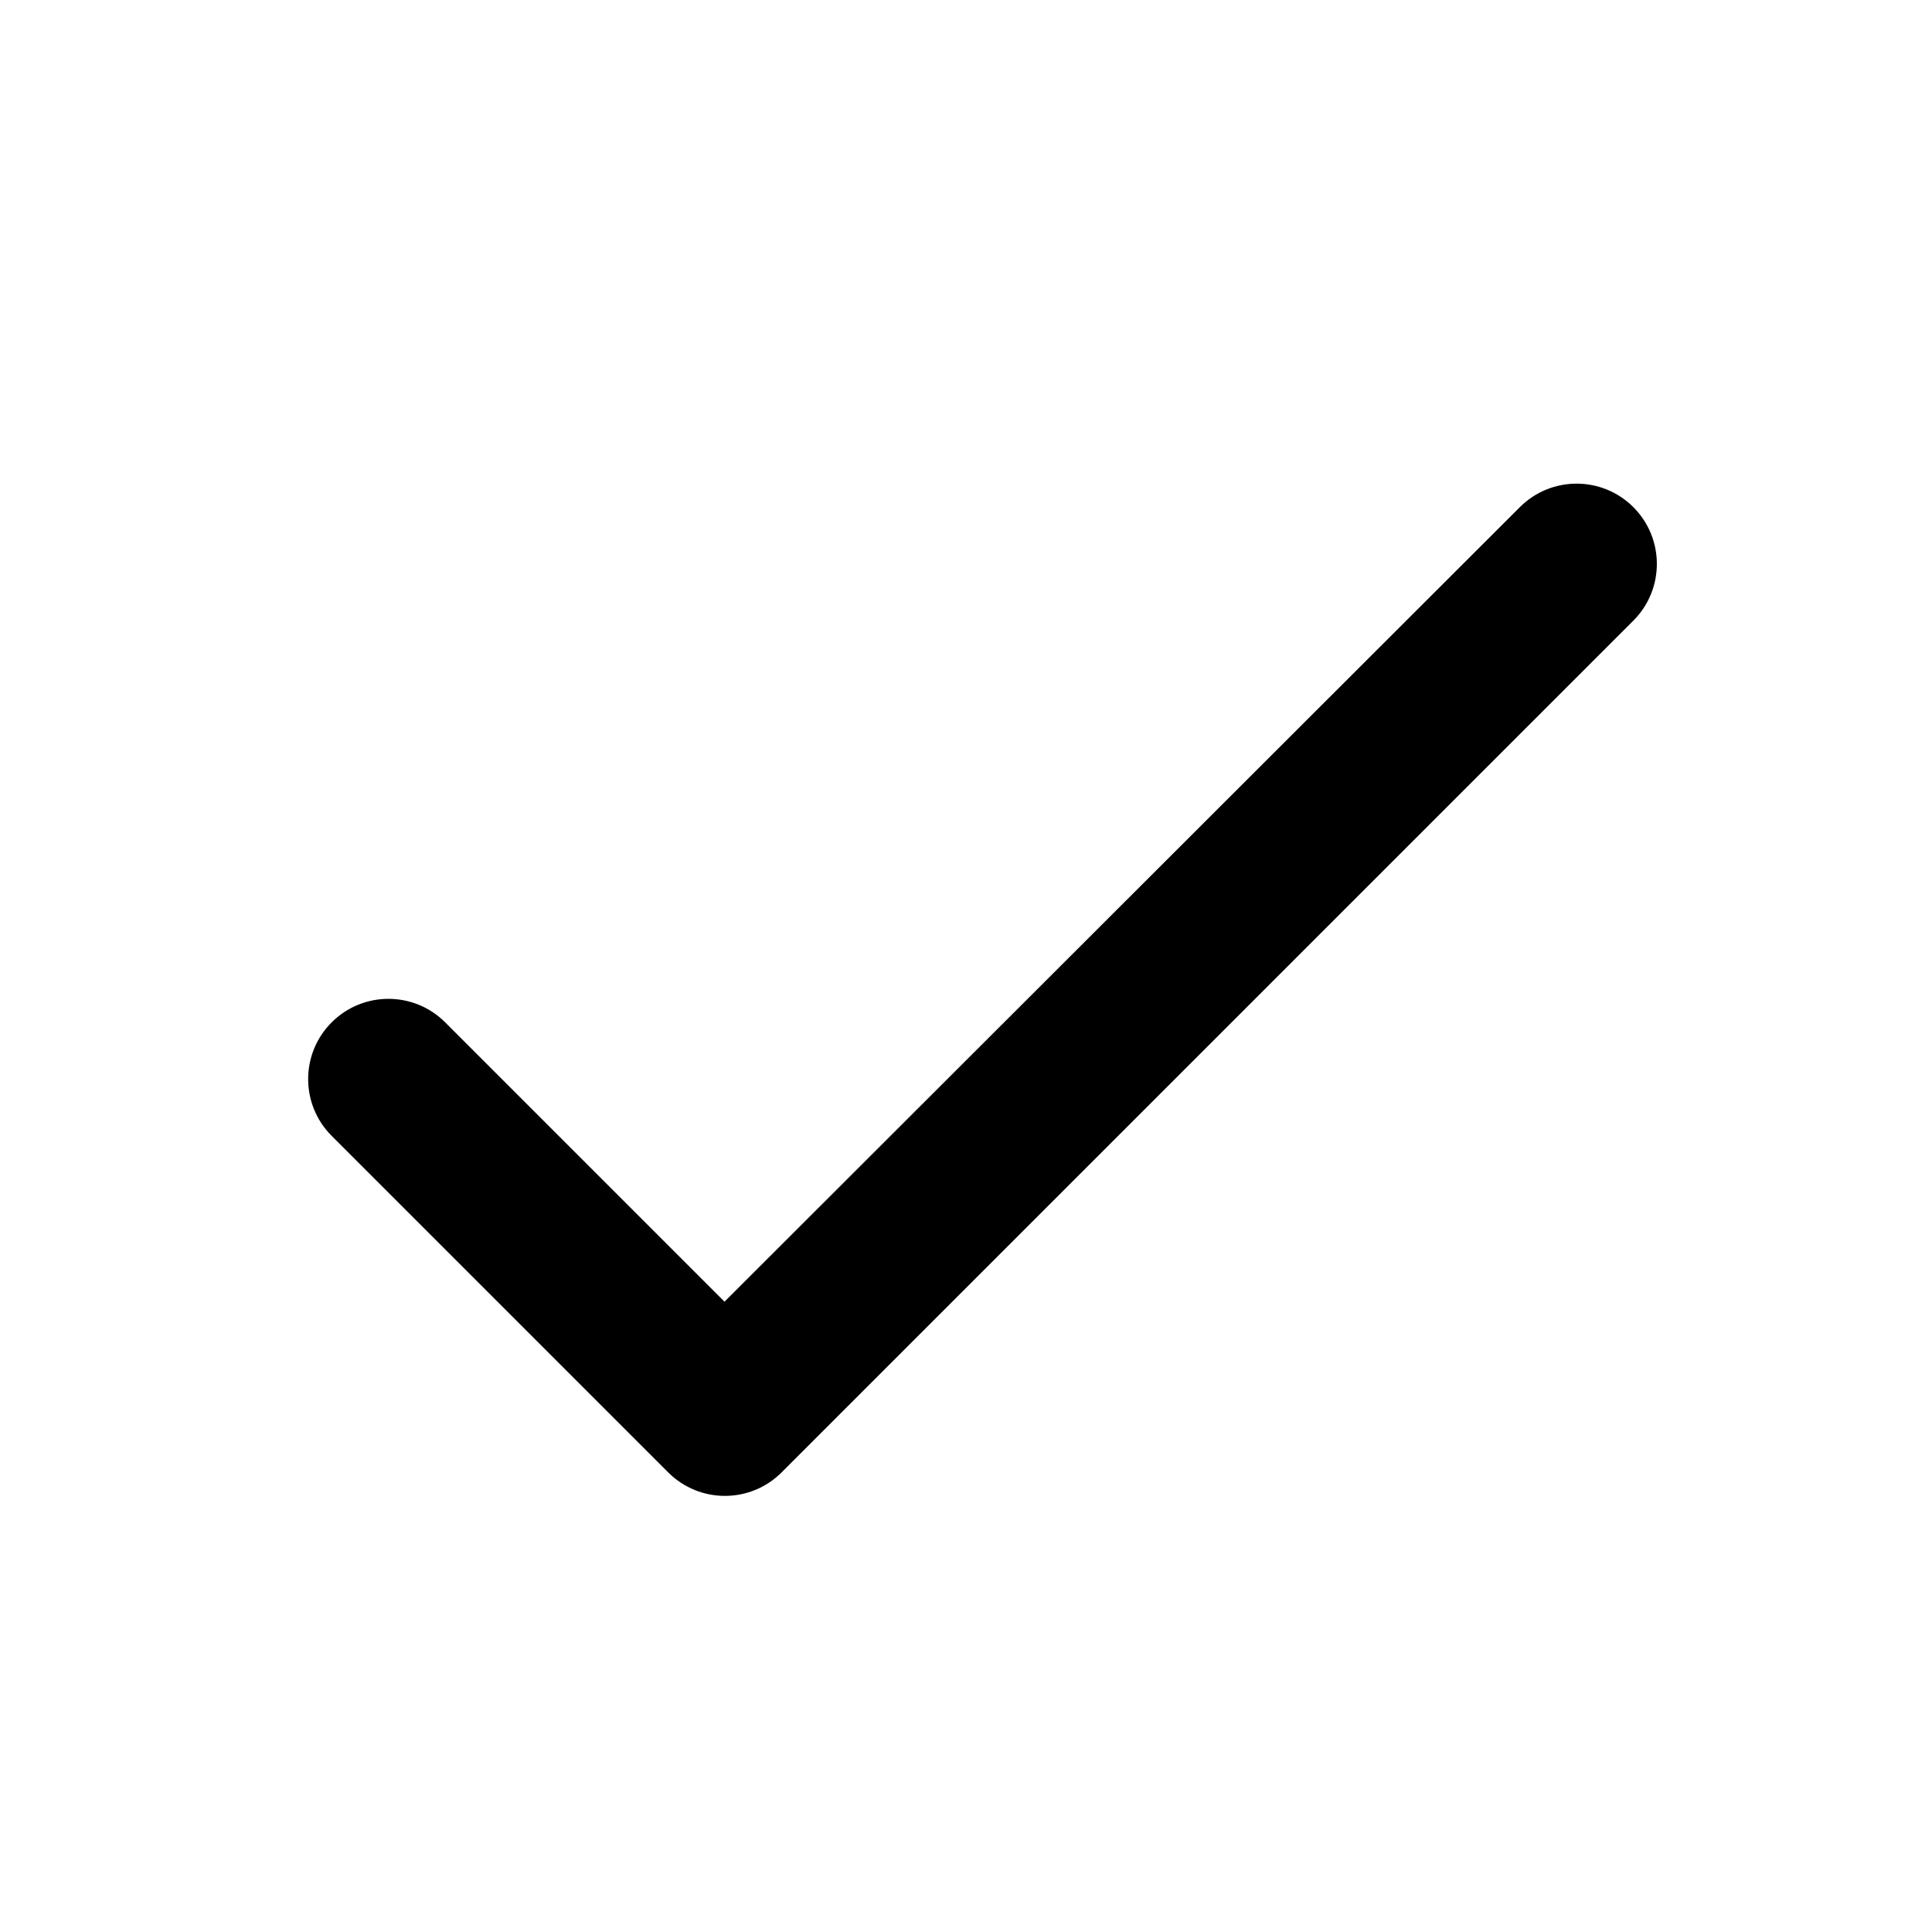
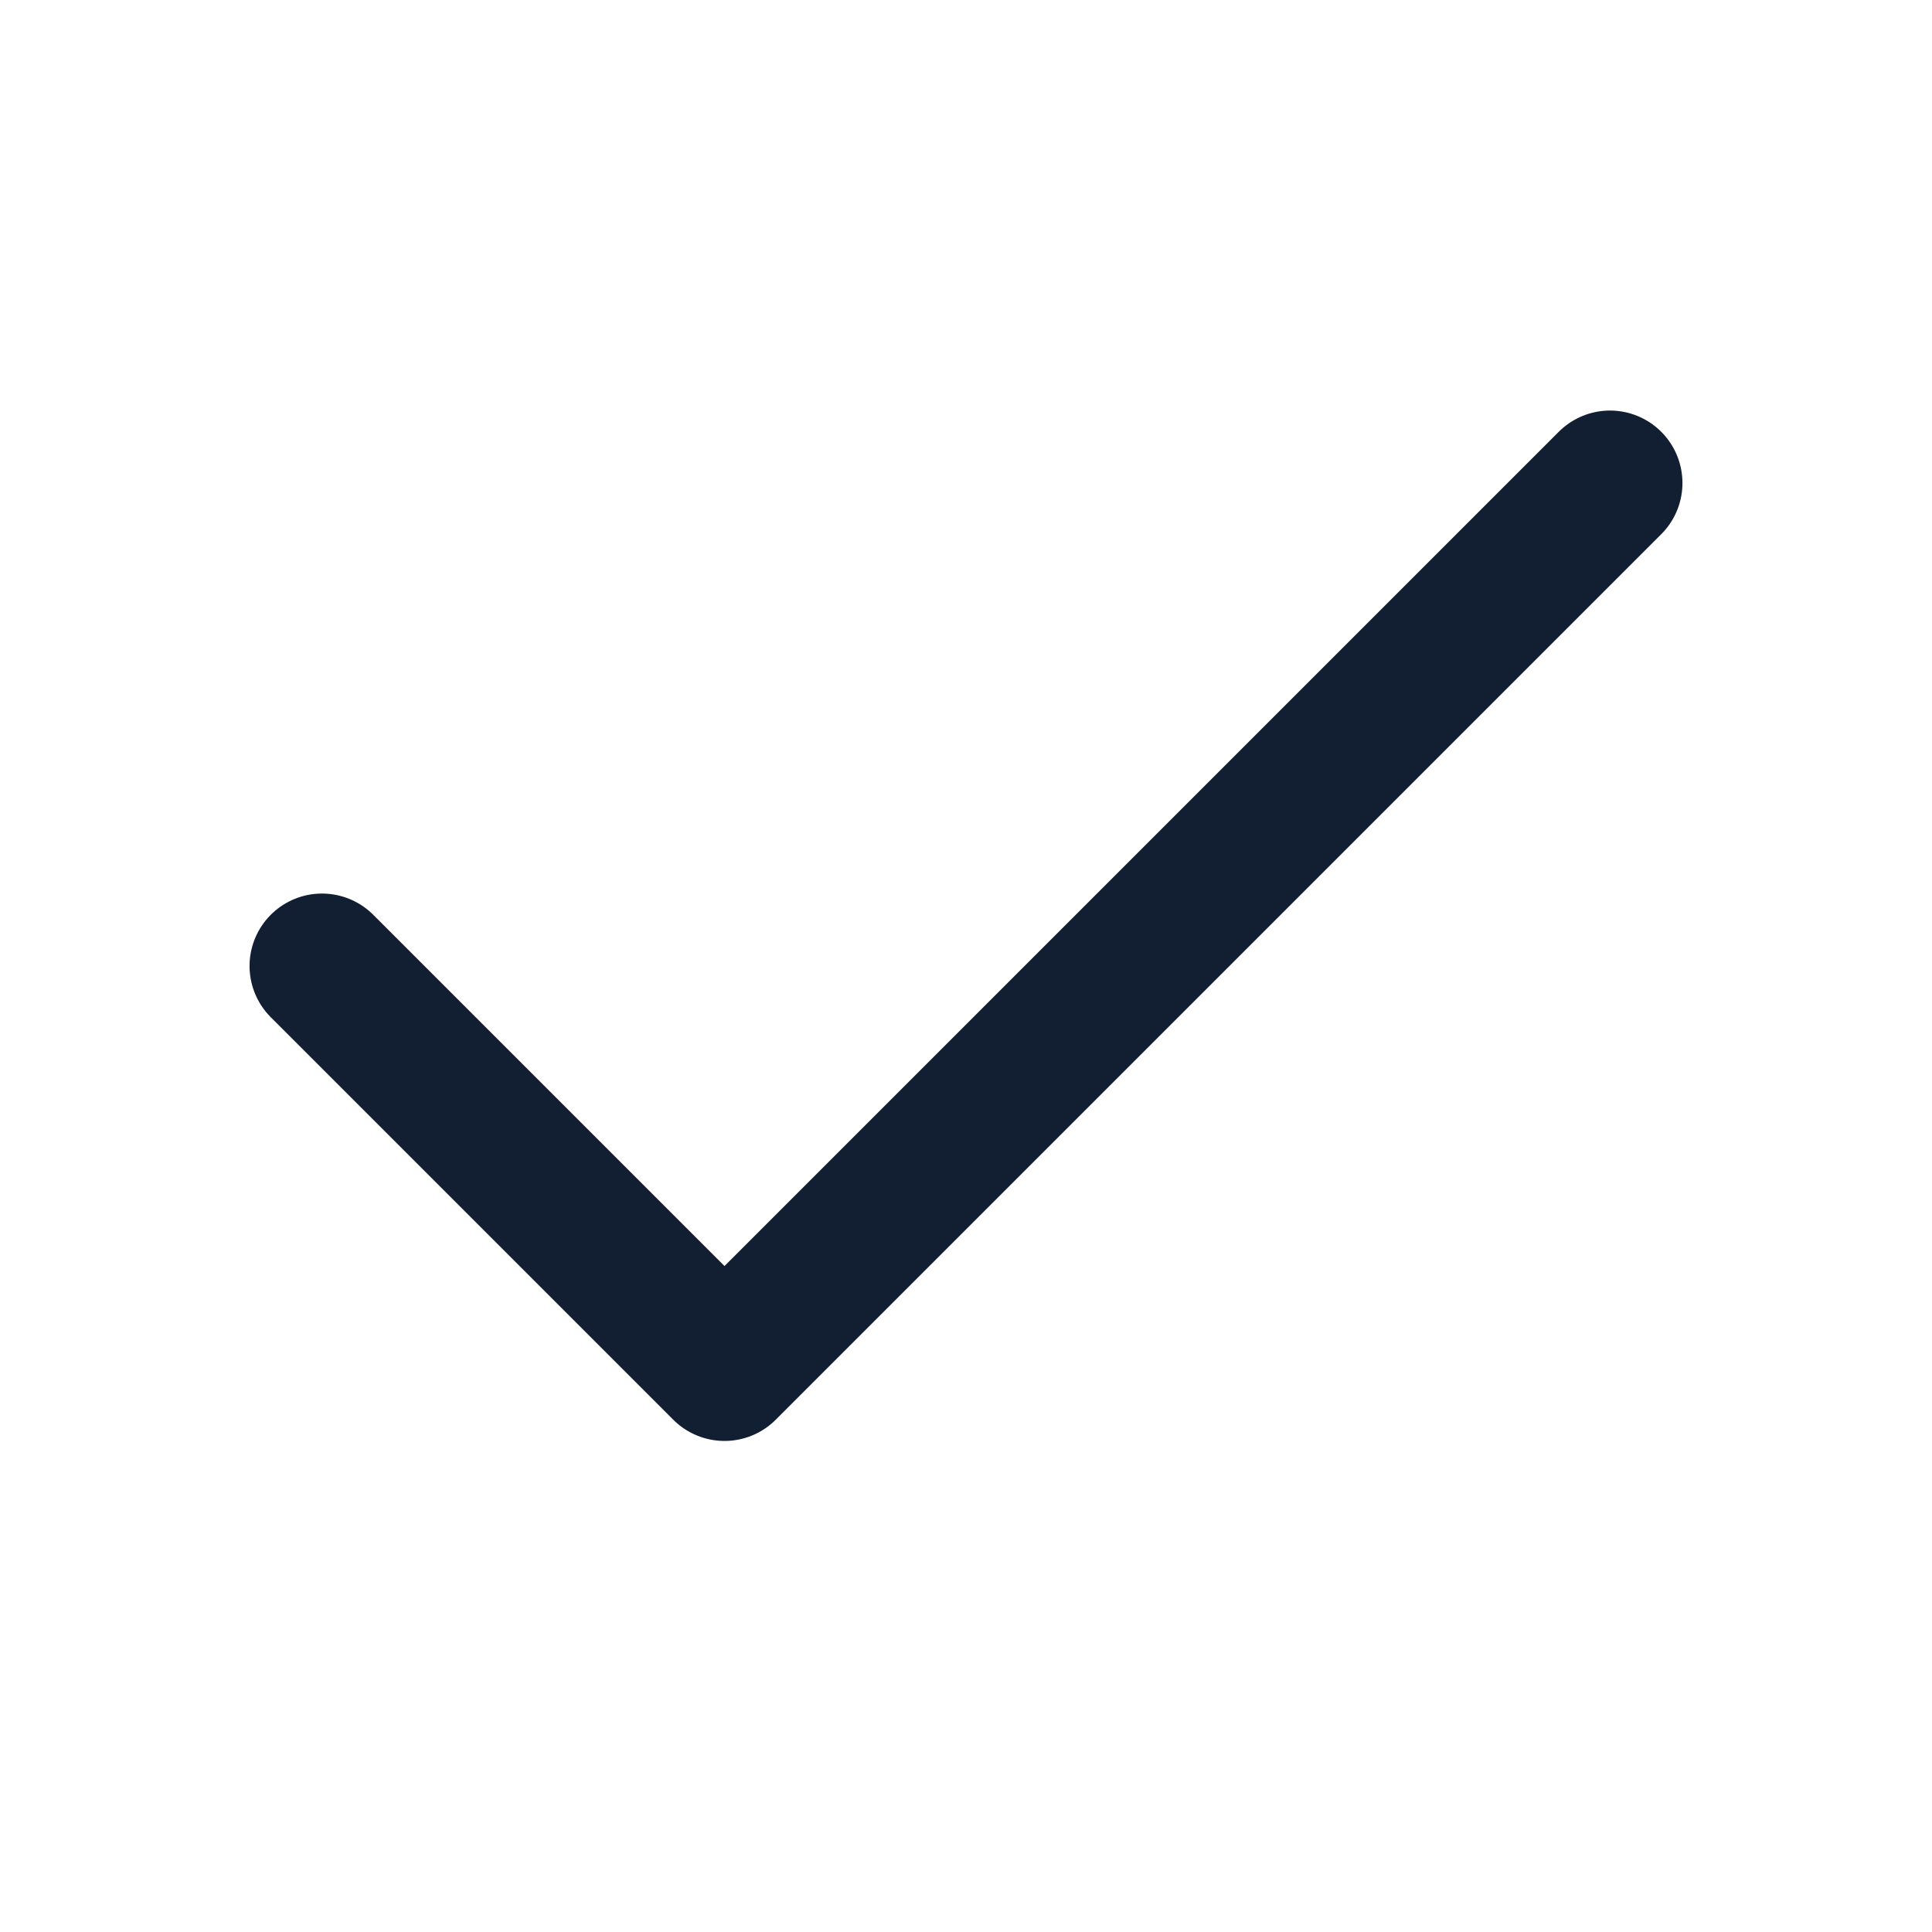
- <svg xmlns="http://www.w3.org/2000/svg" width="24" height="24" viewBox="0 0 24 24">
-   <path d="M9 16.17L5.53 12.7a.996.996 0 1 0-1.41 1.41l4.18 4.18c.39.39 1.02.39 1.41 0L20.29 7.71a.996.996 0 1 0-1.41-1.41L9 16.17z" />
+ <svg xmlns="http://www.w3.org/2000/svg" width="24" height="24" viewBox="0 0 24 24" fill="none" stroke="#121e31" stroke-width="1.8" stroke-linecap="round" stroke-linejoin="round">
+   <polyline points="4 12 9 17 20 6" />
</svg>
